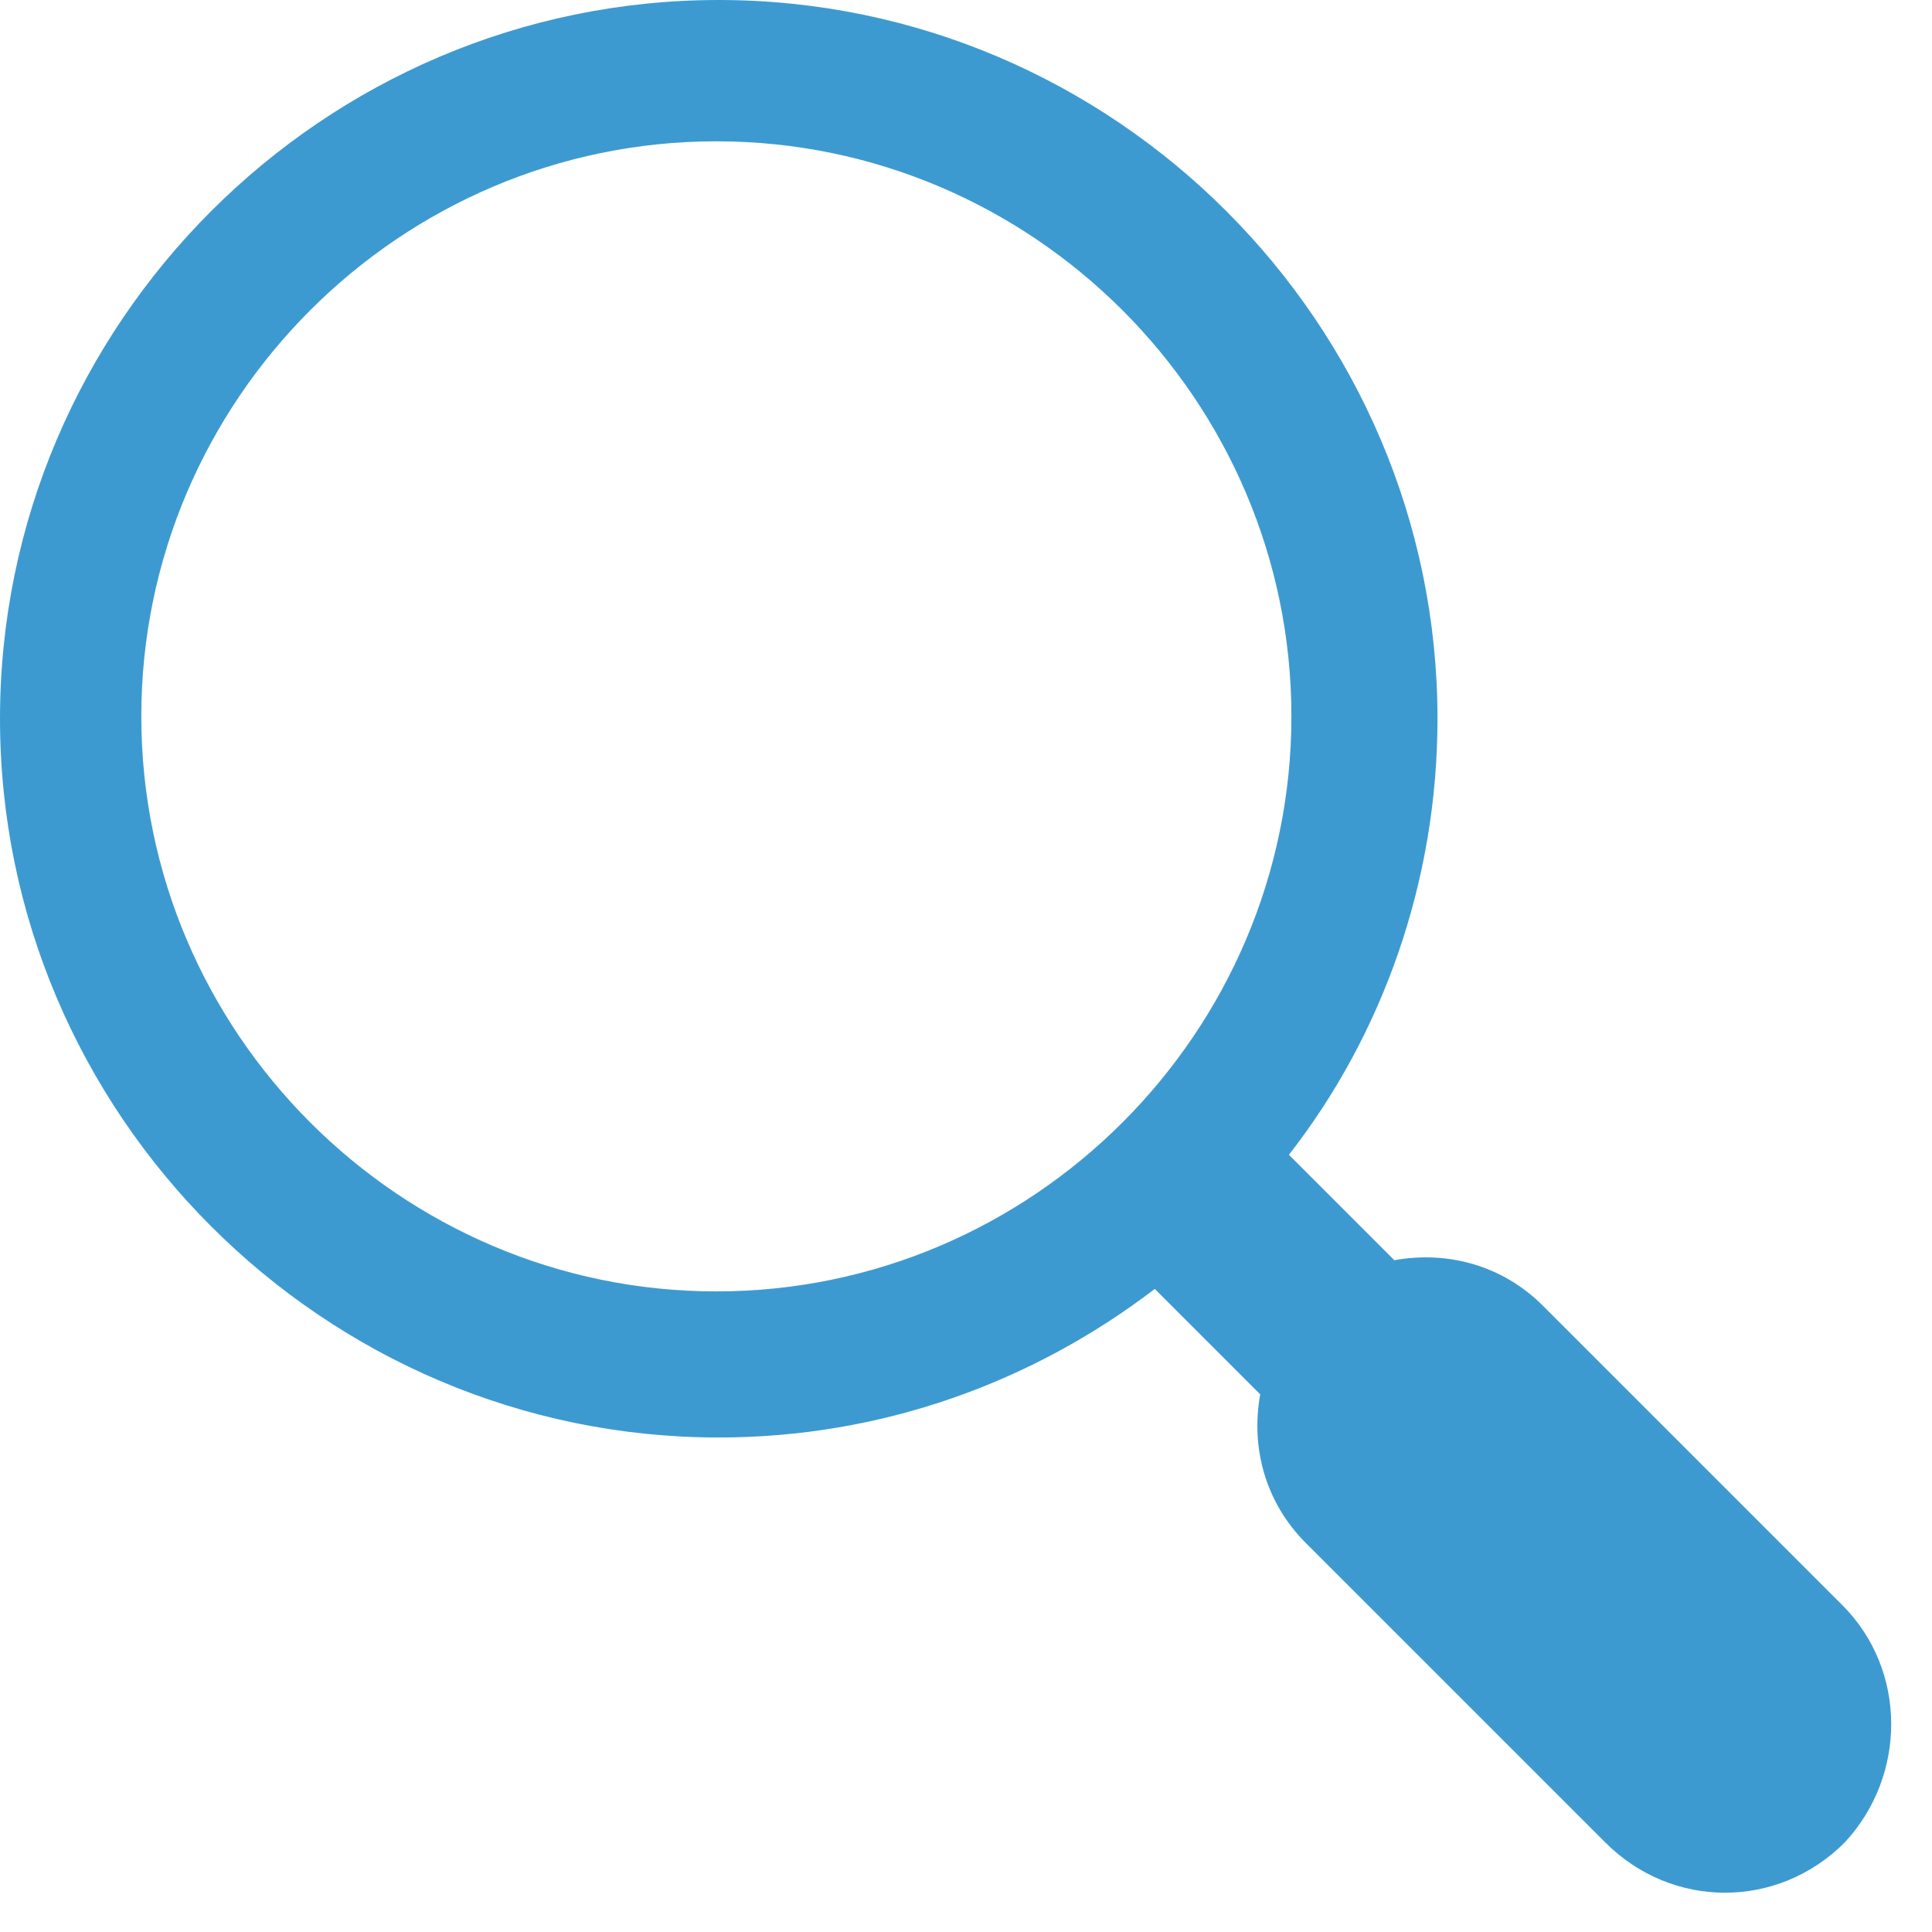
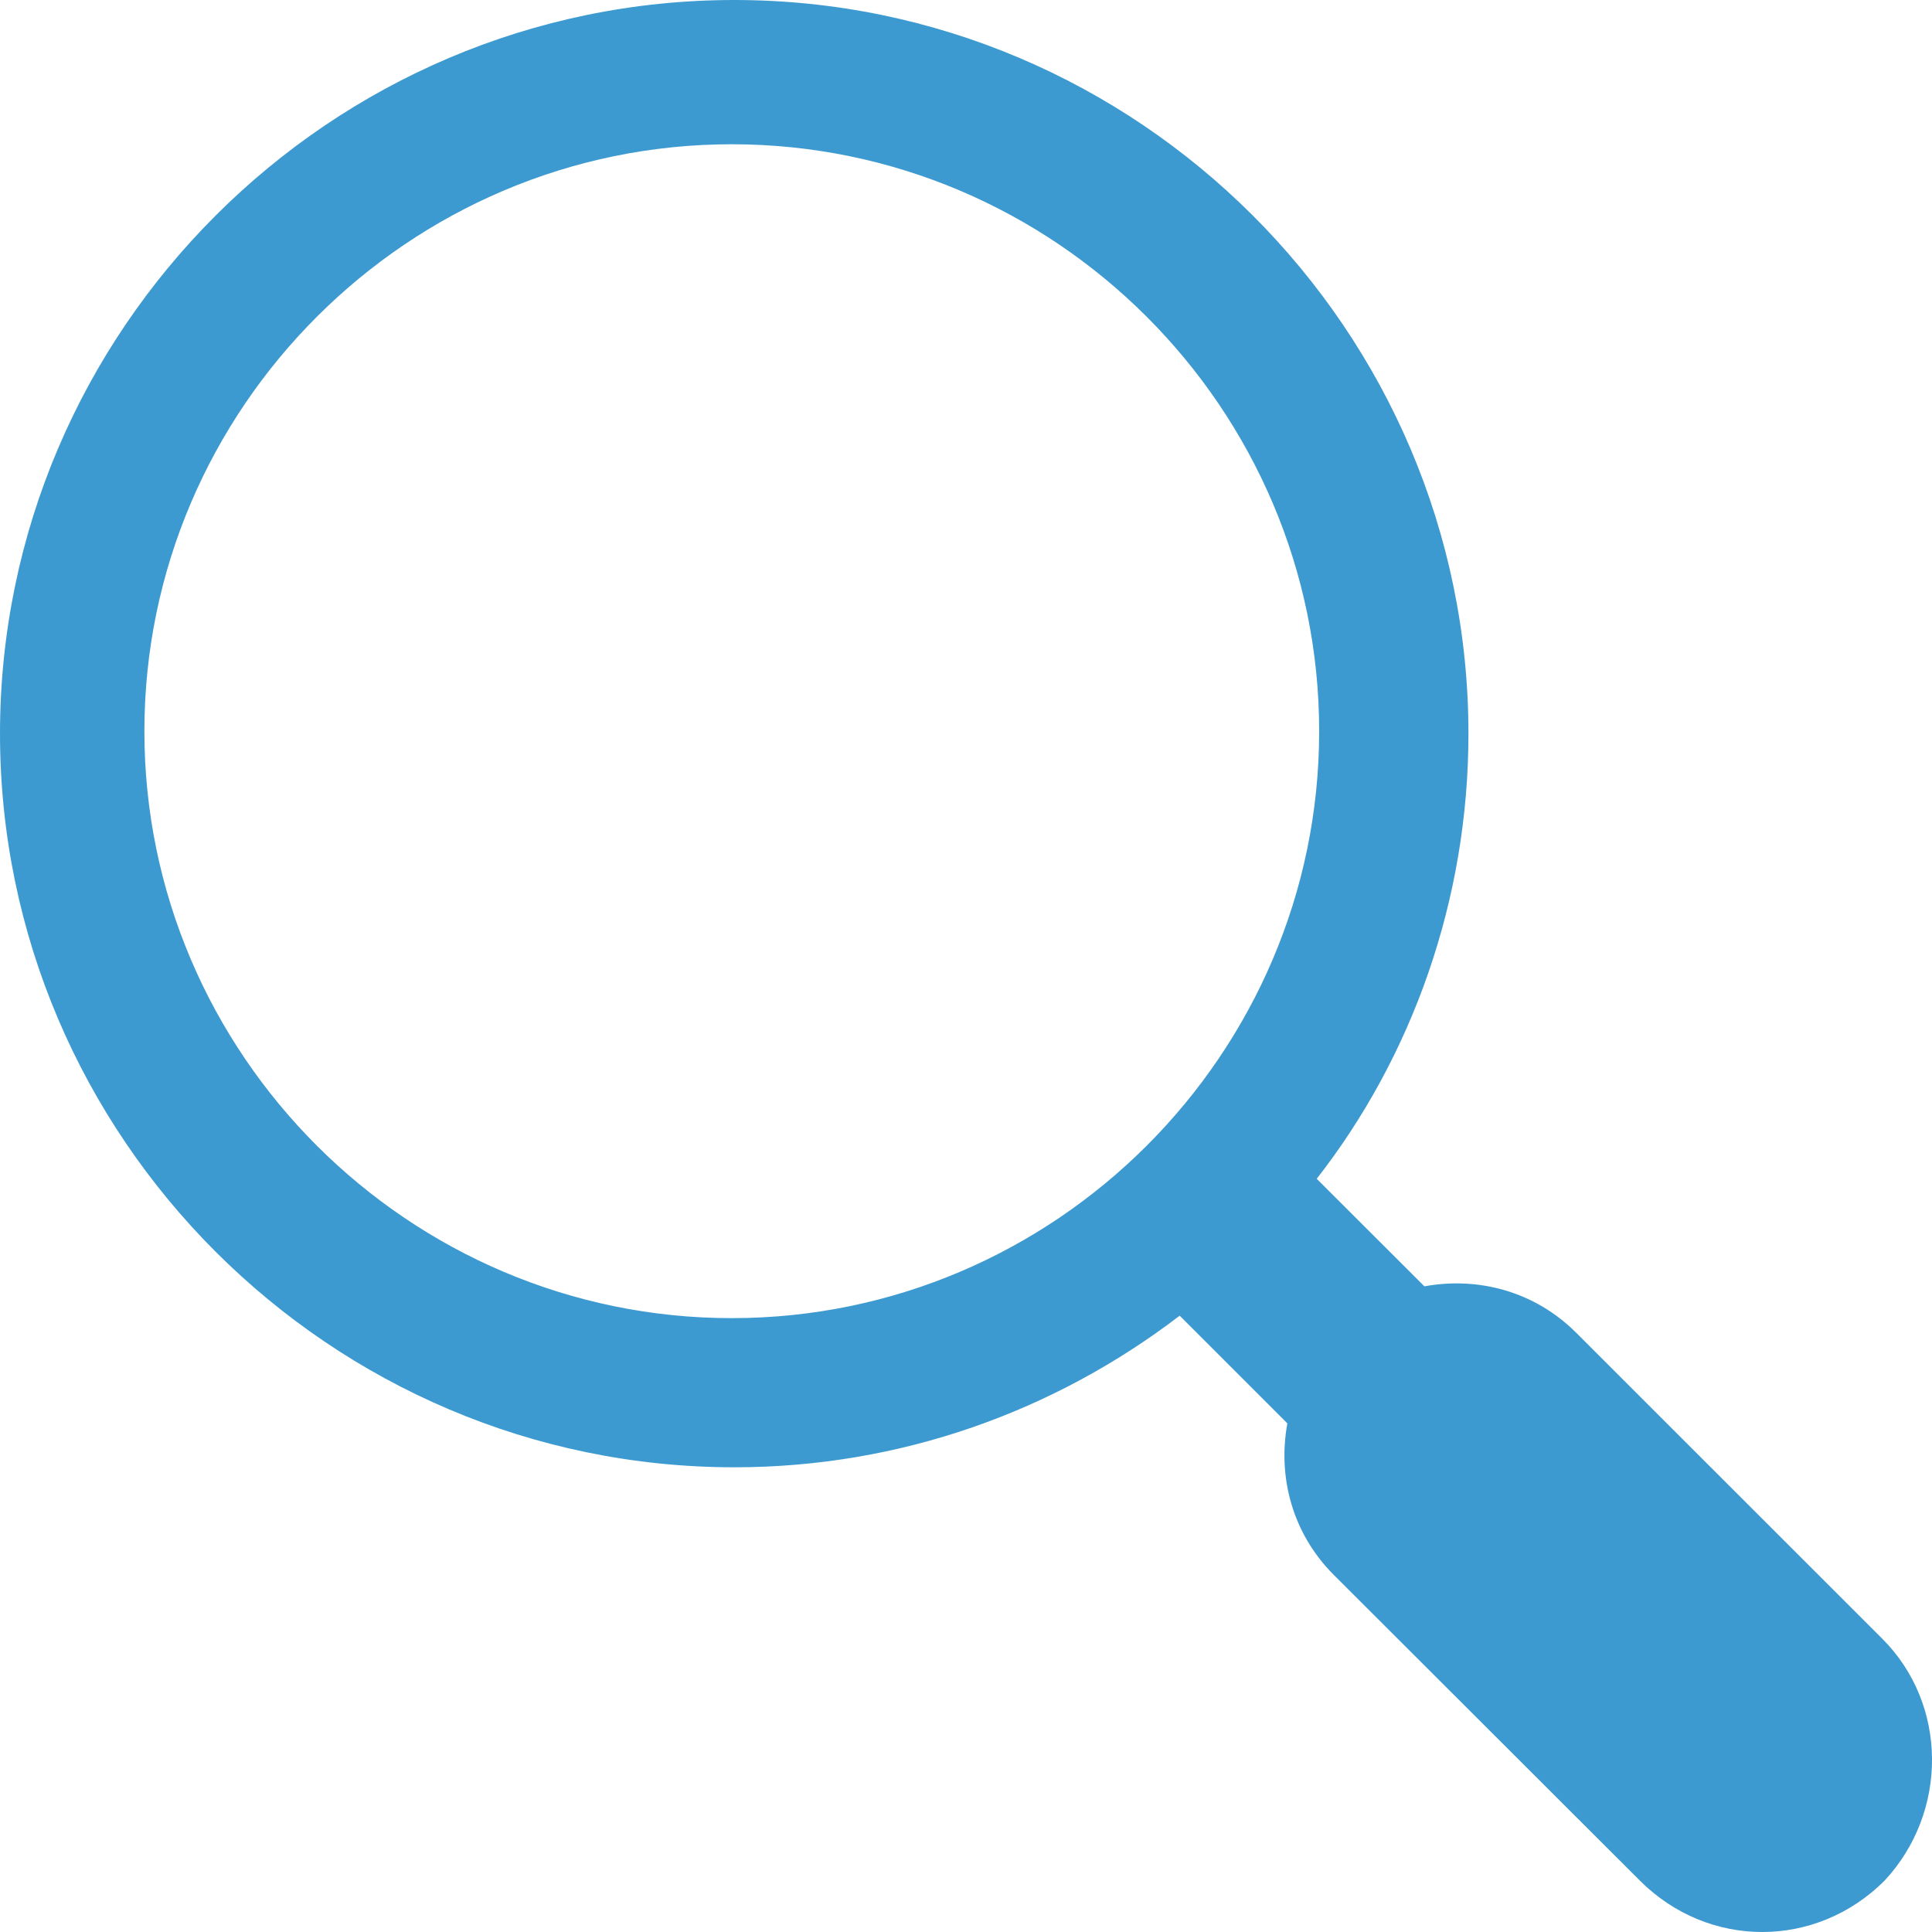
- <svg xmlns="http://www.w3.org/2000/svg" width="21" height="21" viewBox="0 0 21 21" fill="none">
-   <path d="M20.026 17.448L16.771 14.193C16.328 13.75 15.729 13.594 15.156 13.698L14.01 12.552C15.026 11.25 15.625 9.583 15.625 7.812C15.625 3.516 12.109 0 7.812 0C3.516 0 0 3.516 0 7.812C0 12.109 3.516 15.625 7.812 15.625C9.583 15.625 11.224 15.026 12.552 14.01L13.698 15.156C13.594 15.729 13.75 16.328 14.193 16.771L17.448 20.026C17.812 20.391 18.281 20.573 18.75 20.573C19.219 20.573 19.688 20.391 20.052 20.026C20.729 19.297 20.729 18.151 20.026 17.448ZM7.786 14.037C4.349 14.037 1.536 11.224 1.536 7.786C1.536 4.349 4.349 1.536 7.786 1.536C11.224 1.536 14.037 4.349 14.037 7.786C14.037 11.224 11.224 14.037 7.786 14.037Z" fill="#3D9AD1" />
+ <svg xmlns="http://www.w3.org/2000/svg" width="15" height="15" viewBox="0 0 15 15" fill="none">
+   <path d="M14.613 12.722L12.238 10.348C11.915 10.025 11.477 9.911 11.059 9.987L10.223 9.152C10.964 8.203 11.401 6.987 11.401 5.696C11.401 2.563 8.836 0 5.701 0C2.565 0 0 2.563 0 5.696C0 8.829 2.565 11.392 5.701 11.392C6.993 11.392 8.19 10.956 9.159 10.215L9.995 11.051C9.919 11.468 10.033 11.905 10.356 12.228L12.732 14.601C12.998 14.867 13.34 15 13.682 15C14.024 15 14.366 14.867 14.632 14.601C15.126 14.07 15.126 13.234 14.613 12.722ZM5.682 10.234C3.173 10.234 1.121 8.184 1.121 5.677C1.121 3.171 3.173 1.12 5.682 1.12C8.19 1.12 10.242 3.171 10.242 5.677C10.242 8.184 8.19 10.234 5.682 10.234Z" fill="#3D9AD1" />
</svg>
